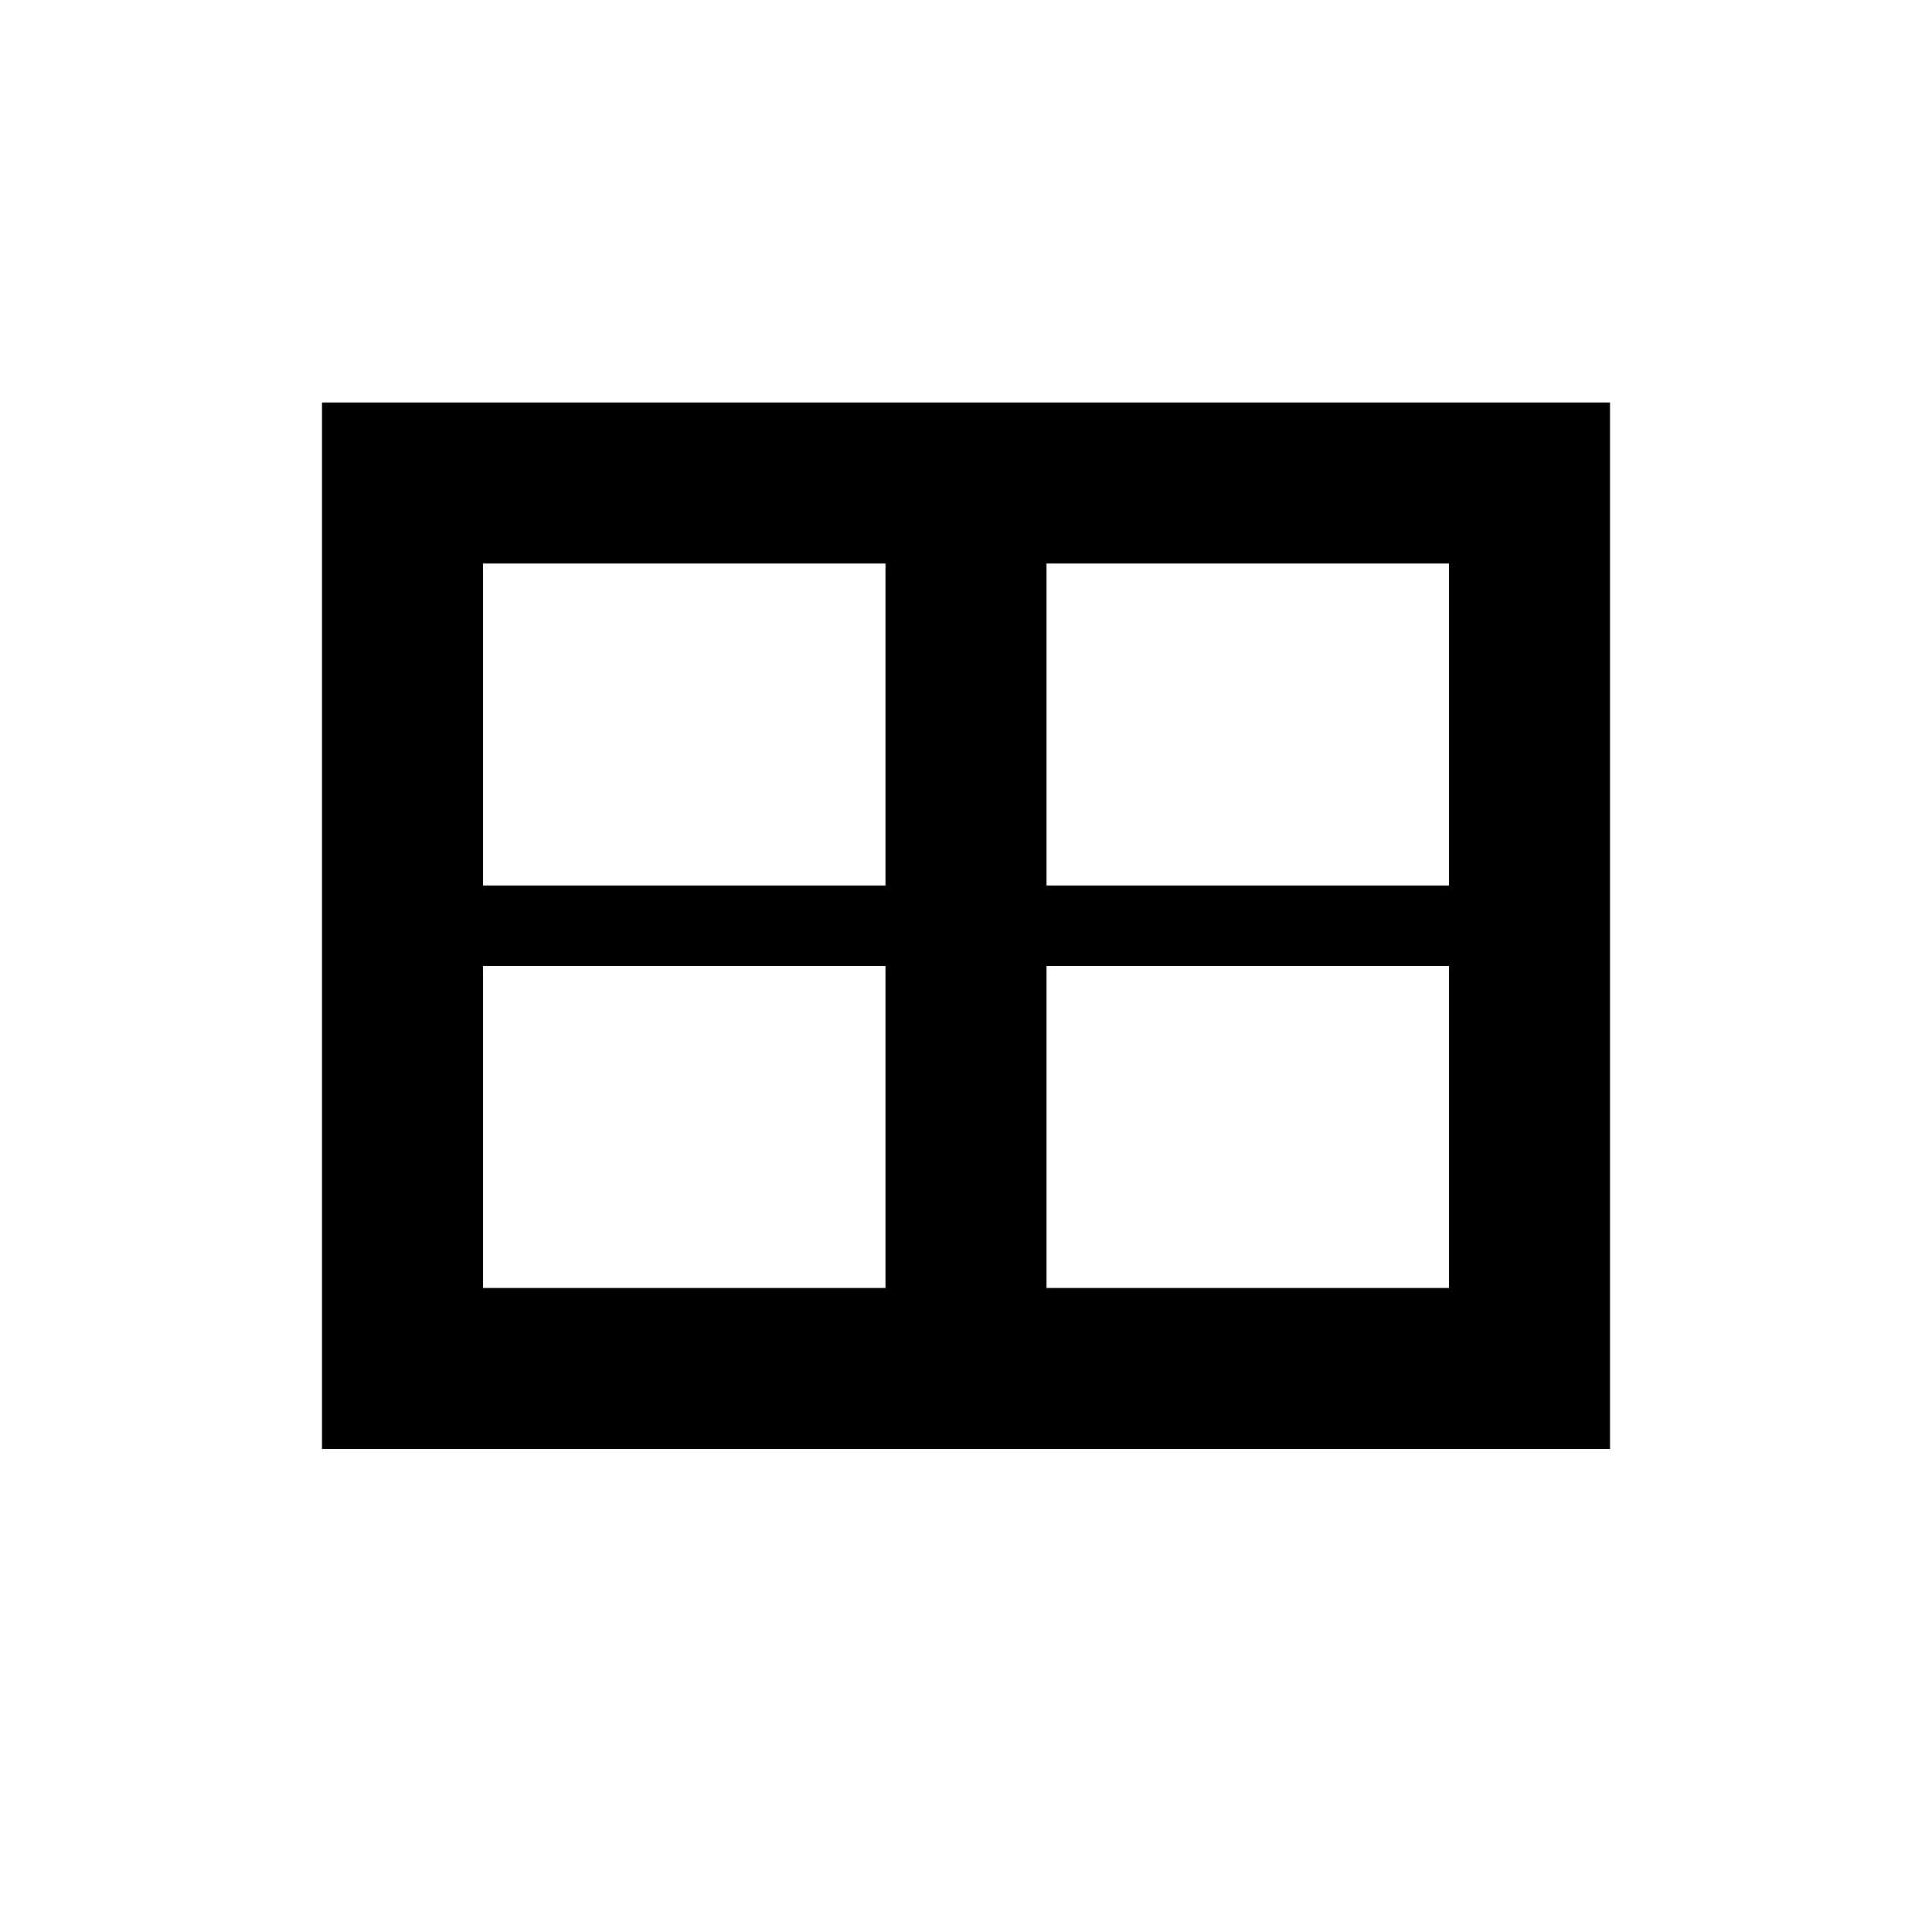
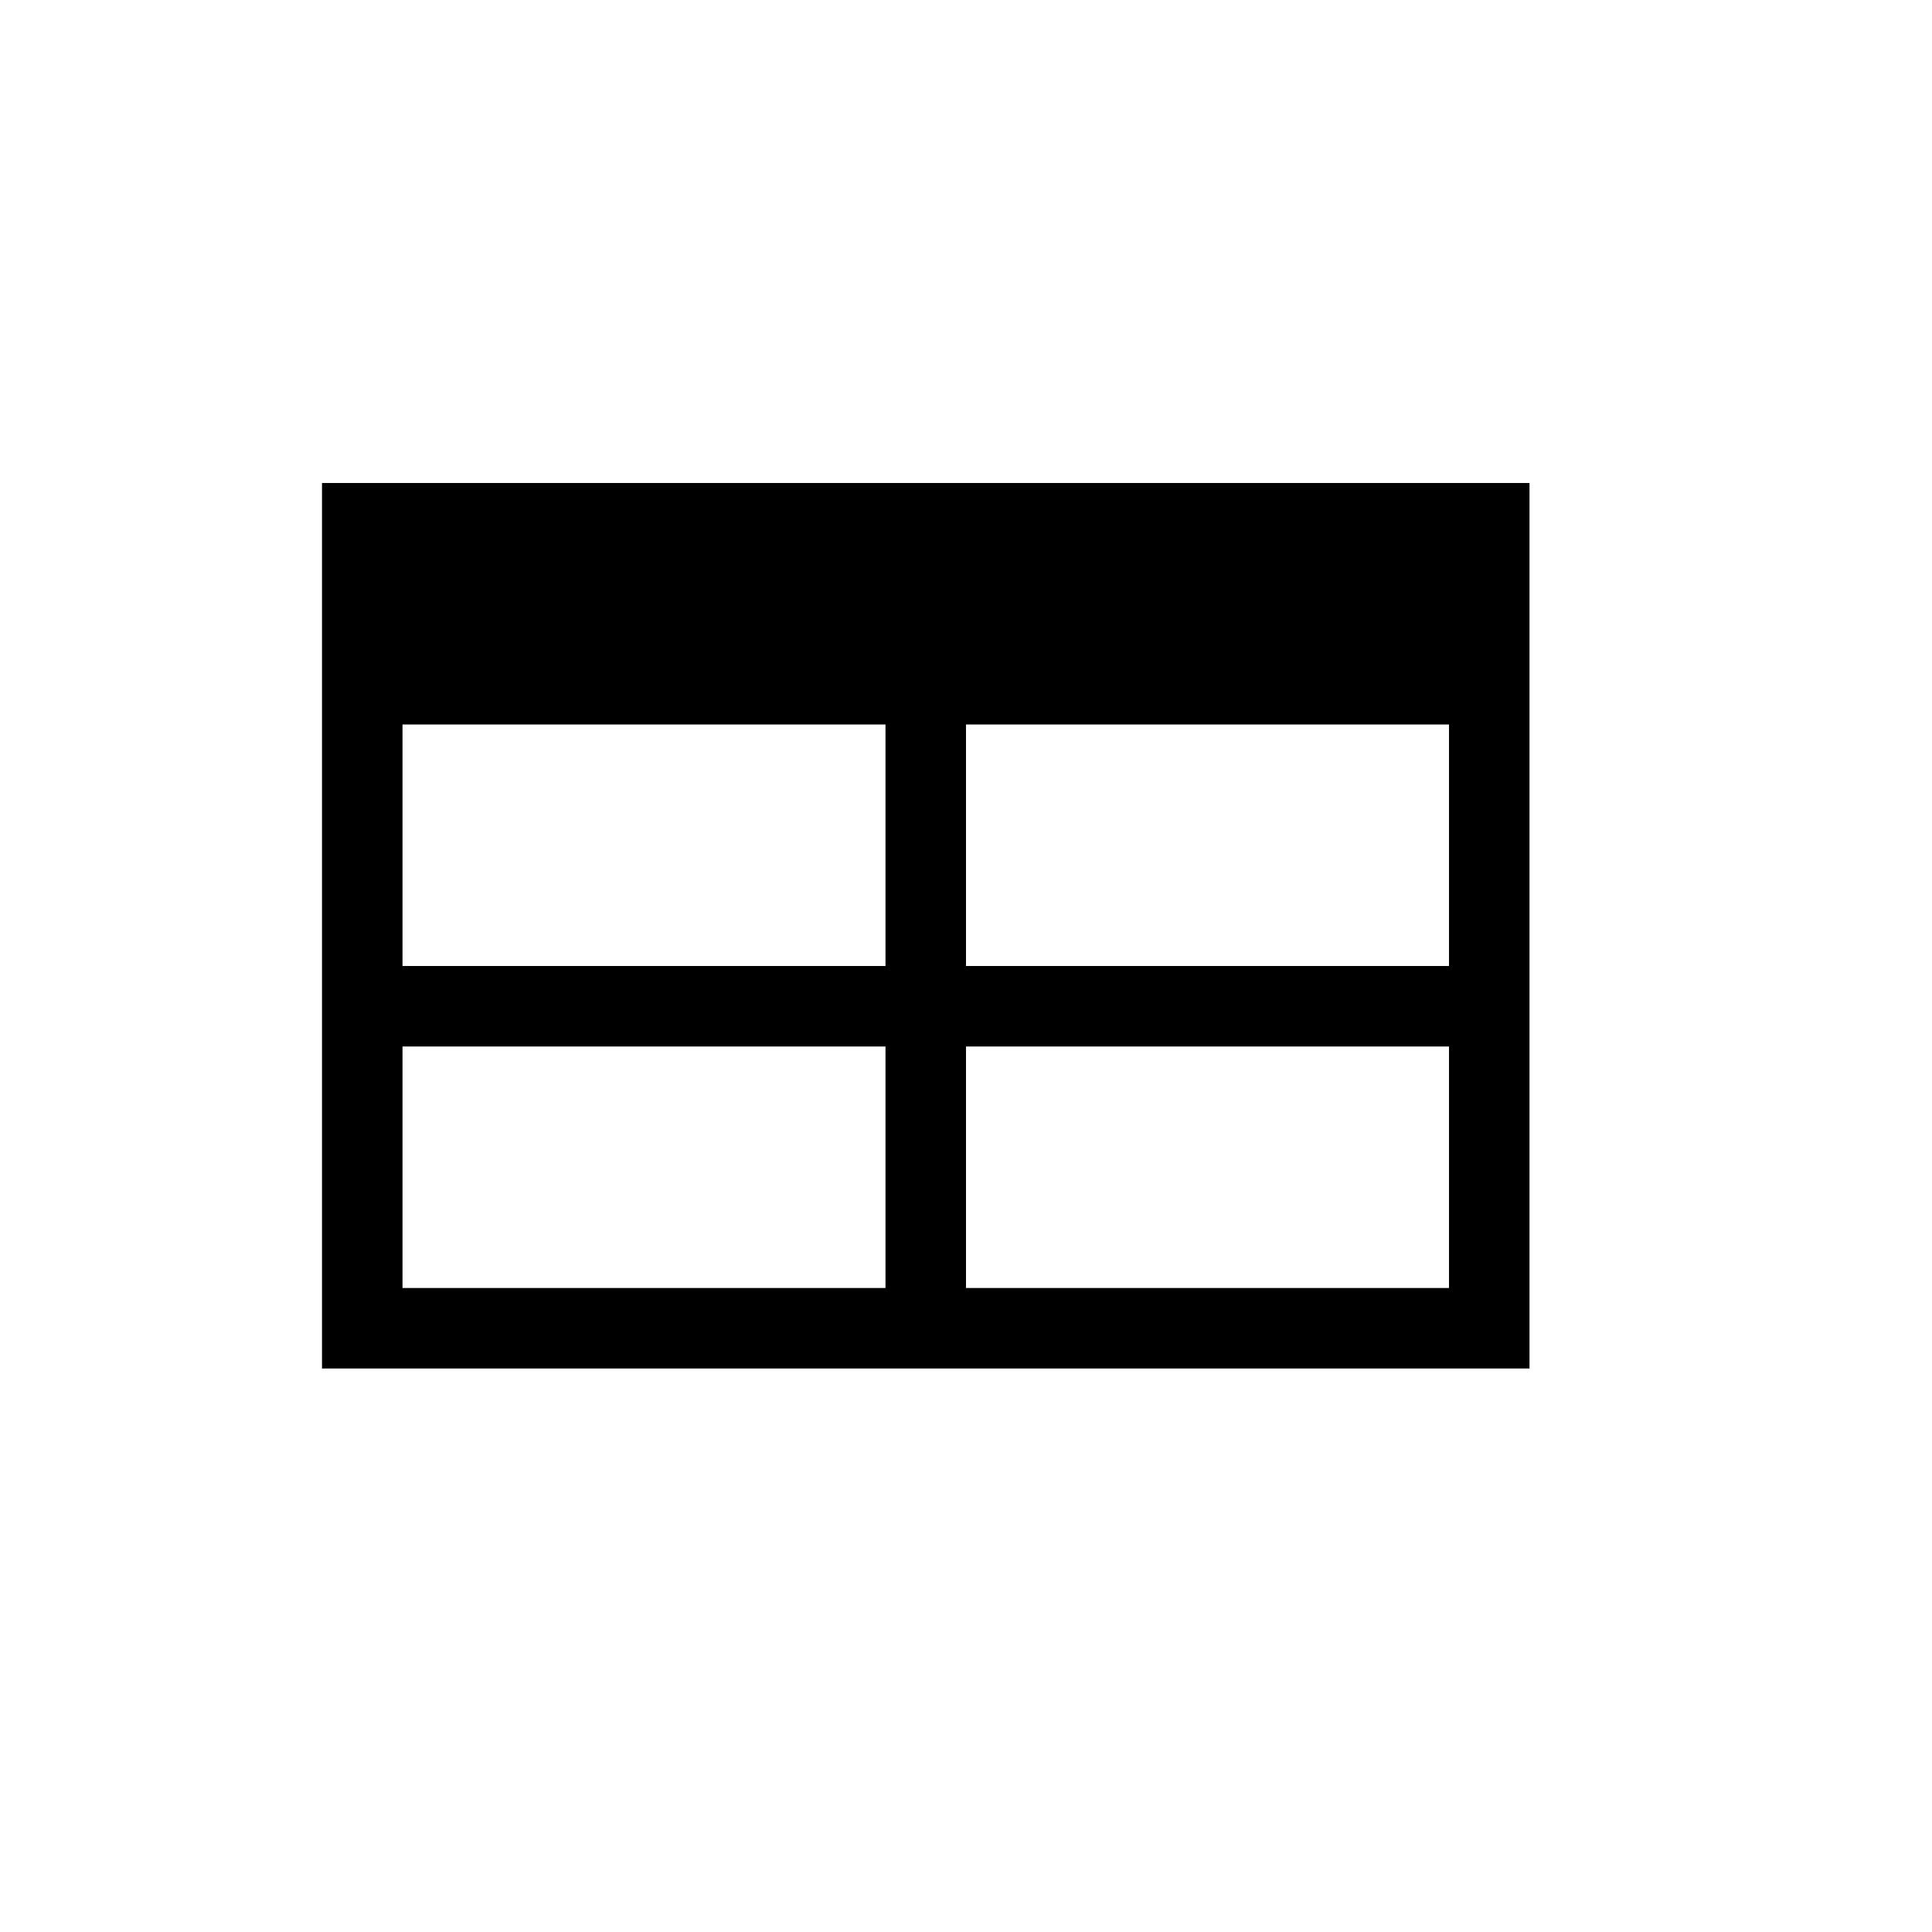
<svg xmlns="http://www.w3.org/2000/svg" width="24" height="24" viewBox="0 0 24 24">
  <g id="table-insert">
-     <path id="table" d="M4 5v13h16V5zm2 2h5v4H6zm7 0h5v4h-5zm-7 5h5v4H6zm7 0h5v4h-5z" />
+     <path id="table" d="M4 6v11h15V6zm1 3h6v3H5zm7 0h6v3h-6zm-7 4h6v3H5zm7 0h6v3h-6z" />
  </g>
</svg>
